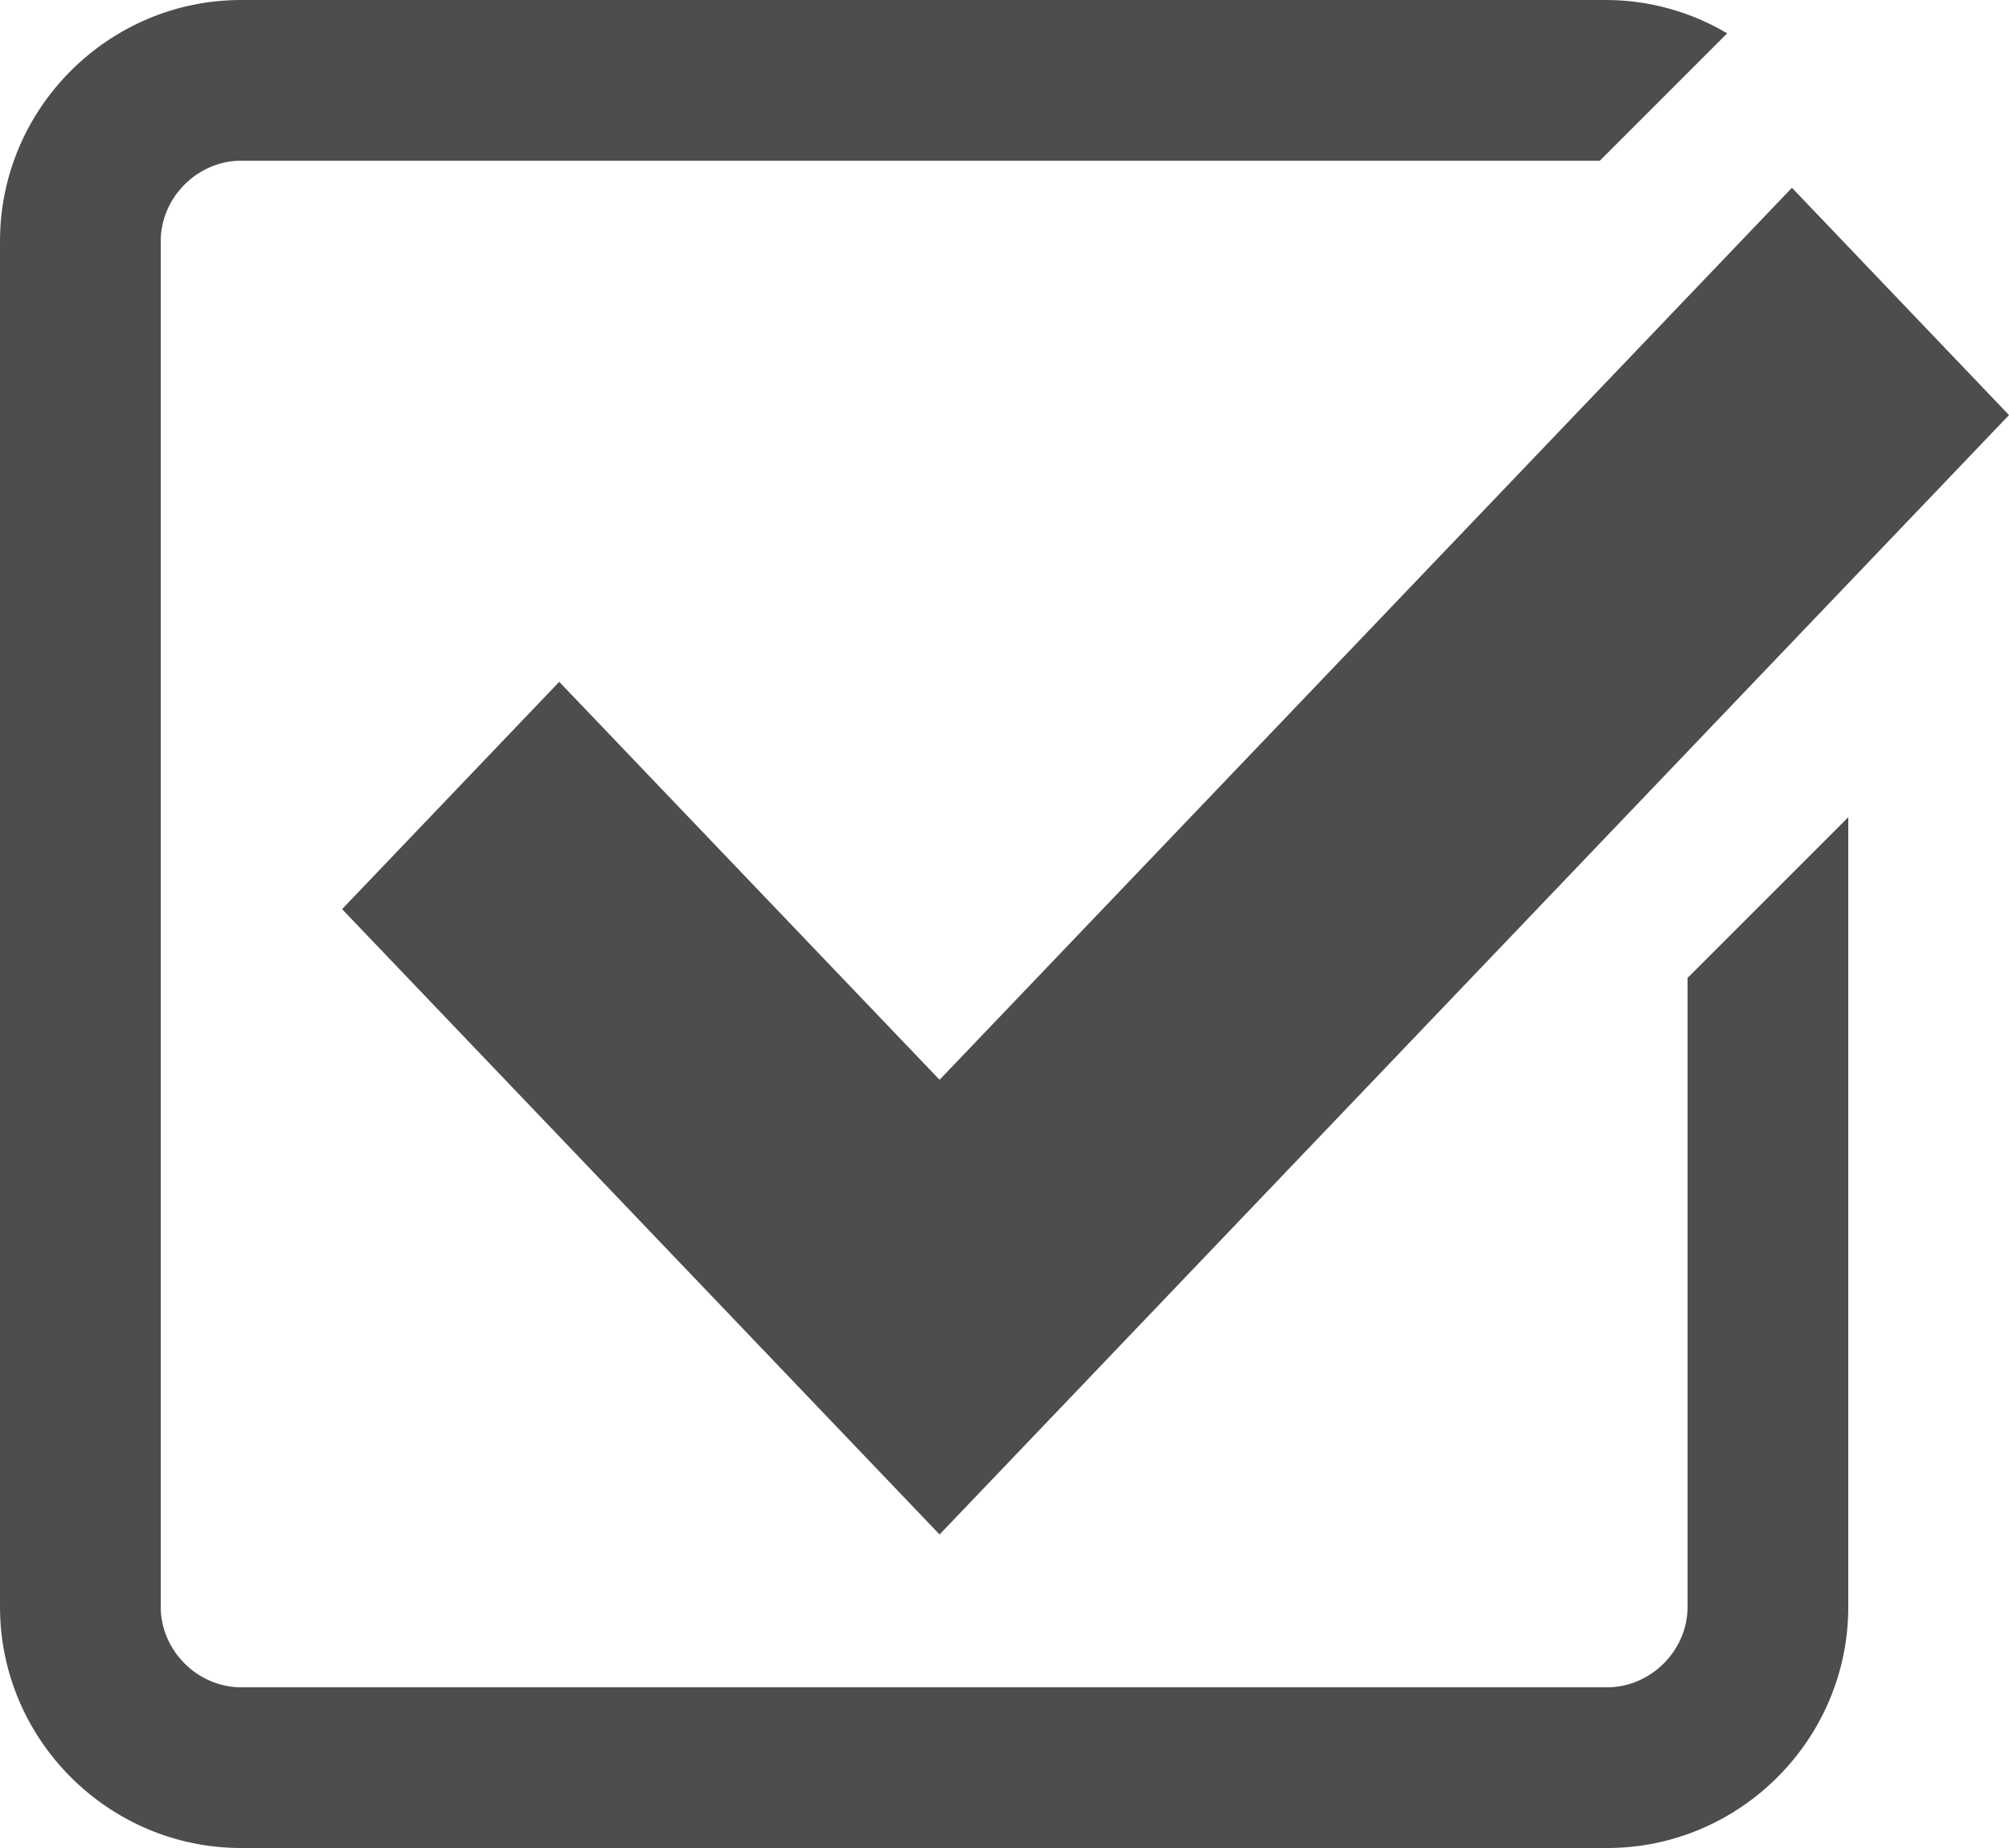
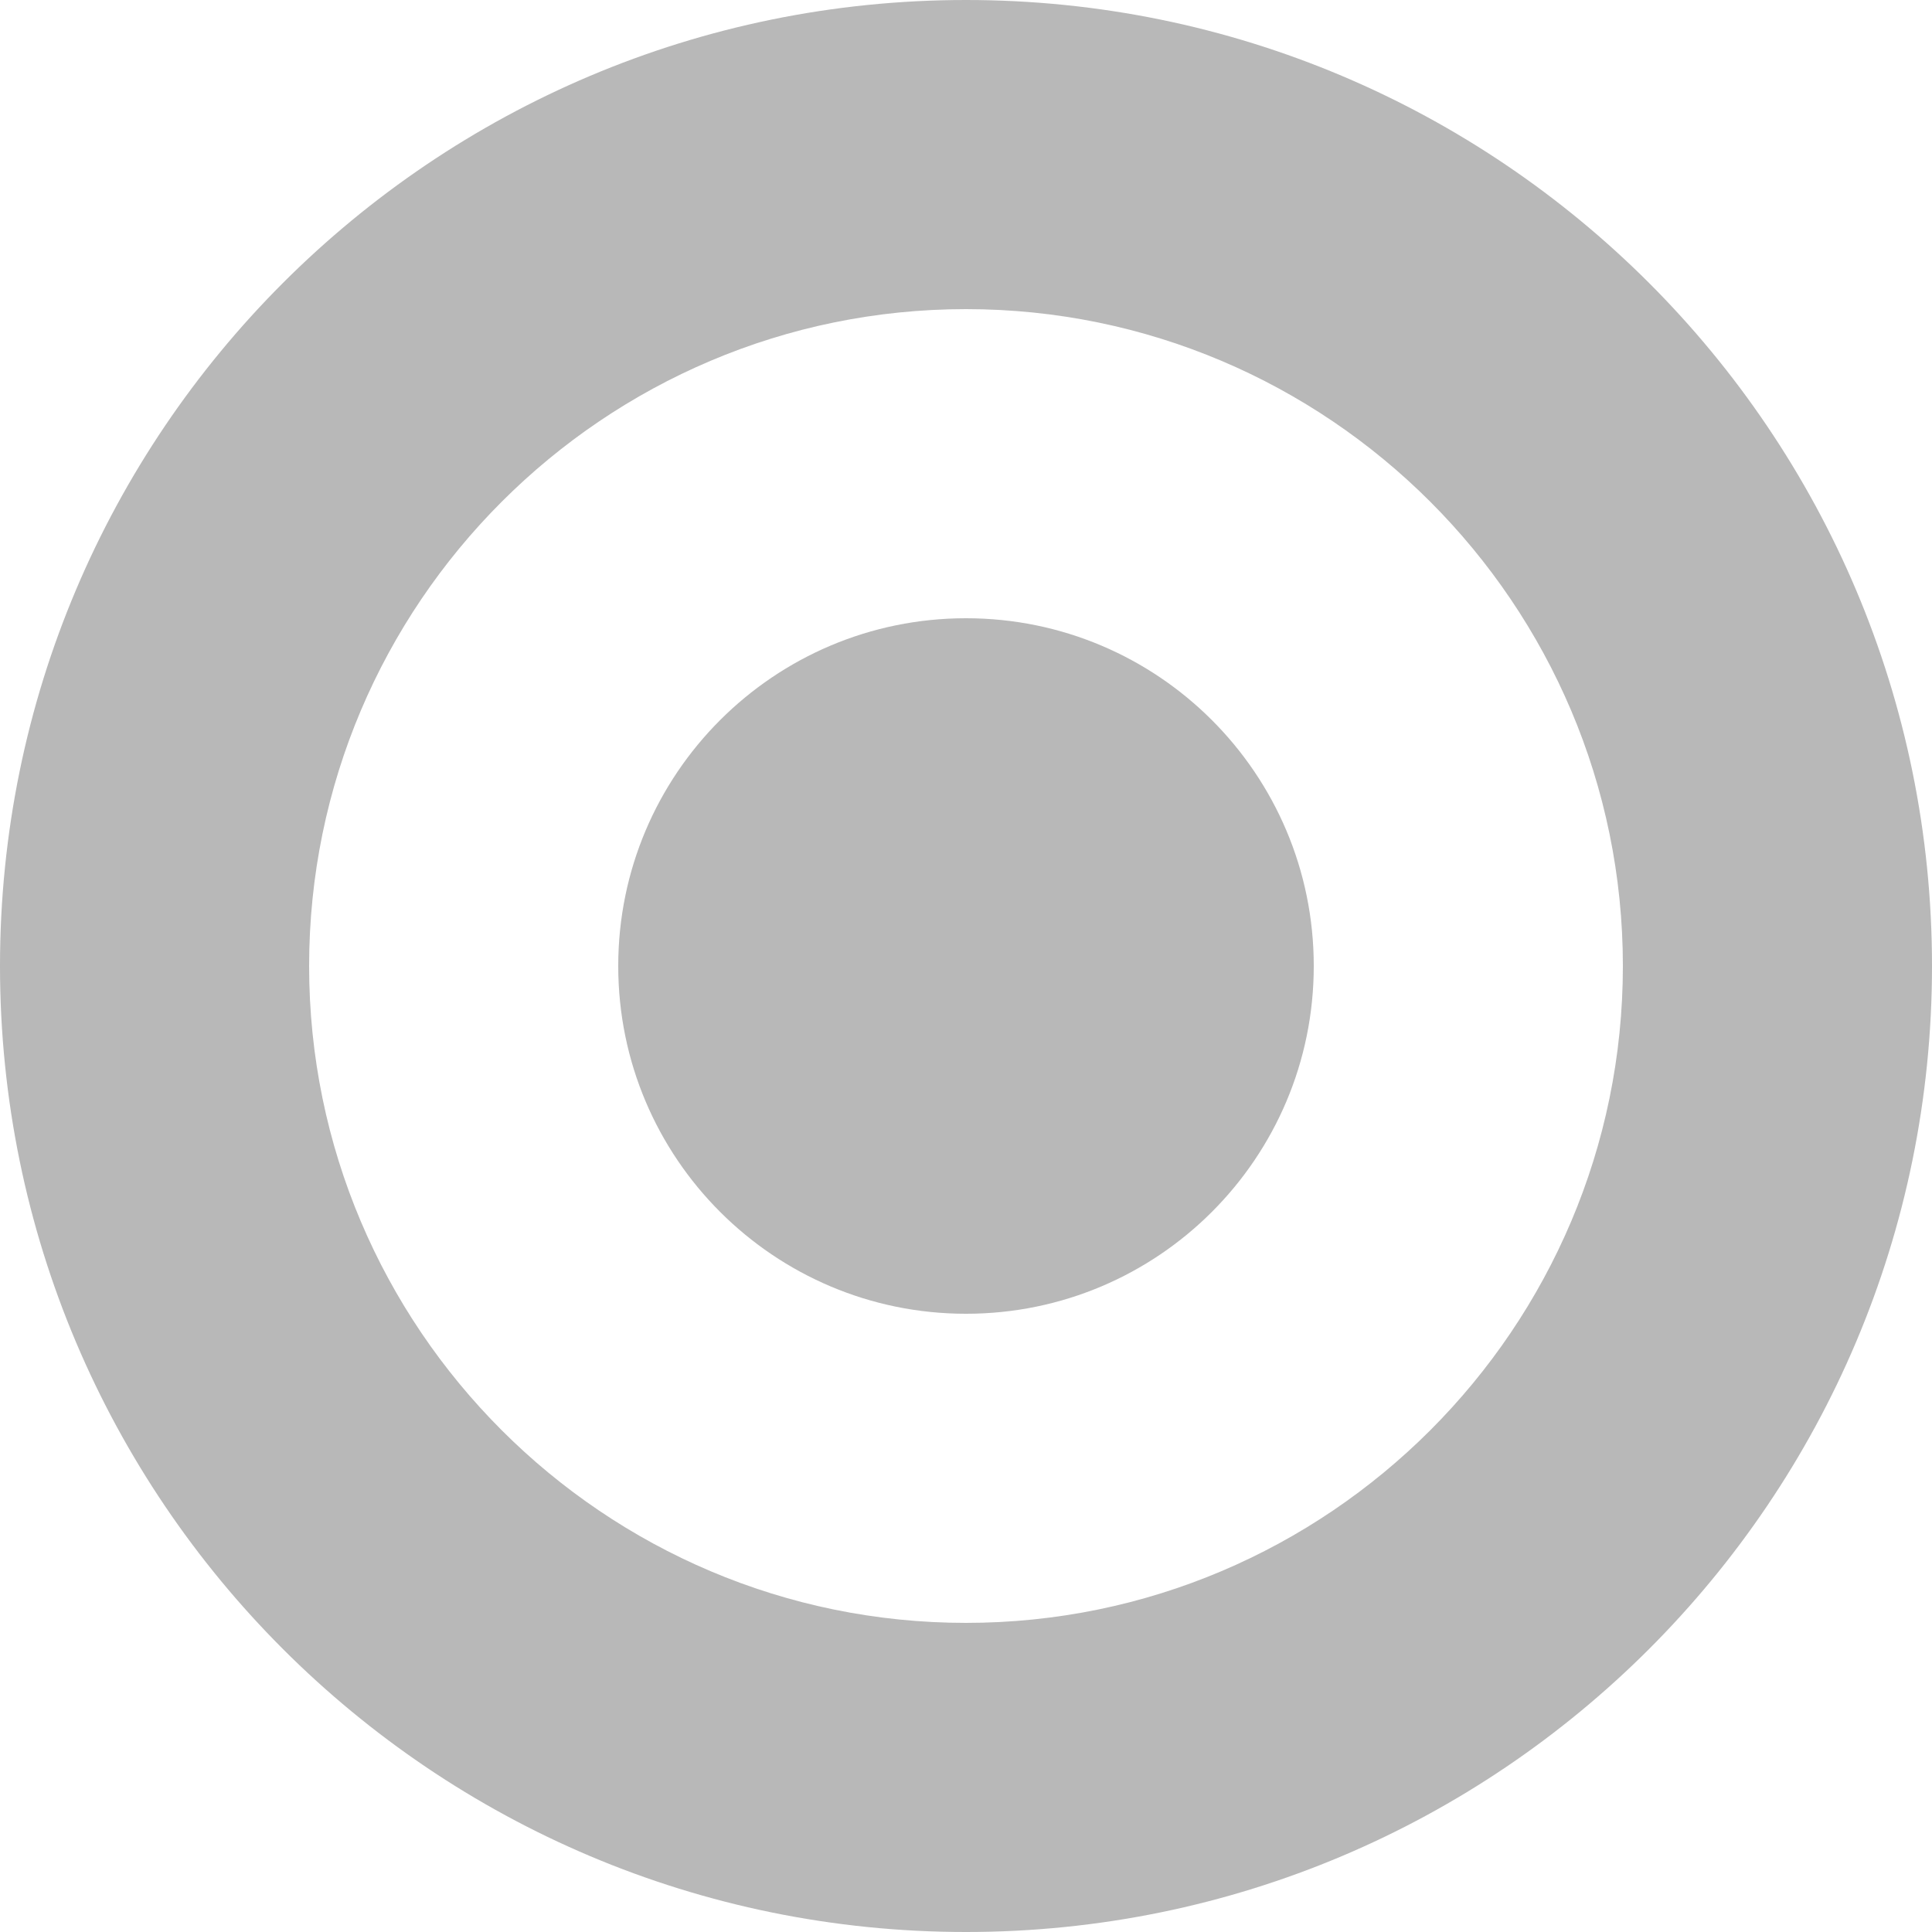
- <svg xmlns="http://www.w3.org/2000/svg" width="25" height="23" viewBox="0 0 25 23" fill="none">
-   <path d="M6.959 8.486L4.257 11.315L11.692 19.098L25 5.166L22.299 2.337L11.692 13.439L6.959 8.486Z" fill="#4D4D4D" />
-   <path d="M21 20C21 20.542 20.542 21 20 21H3C2.458 21 2 20.542 2 20V3C2 2.458 2.458 2 3 2H19.908L21.493 0.415C21.041 0.147 20.526 0.003 20 0H3C1.35 0 0 1.35 0 3V20C0 21.65 1.35 23 3 23H20C21.65 23 23 21.65 23 20V10.171L21 12.171V20Z" fill="#4D4D4D" />
+ <svg xmlns="http://www.w3.org/2000/svg" width="25" height="25" viewBox="0 0 25 25" fill="none">
+   <g opacity="0.4">
+     <path fill-rule="evenodd" clip-rule="evenodd" d="M0 12.5C0 5.597 5.597 0 12.5 0C19.403 0 25 5.597 25 12.5C25 19.403 19.403 25 12.5 25C5.597 25 0 19.403 0 12.5ZM21 12.5C21 7.813 17.187 4 12.5 4C7.813 4 4 7.813 4 12.5C4 17.187 7.813 21 12.5 21C17.187 21 21 17.187 21 12.5Z" fill="#4D4D4D" />
+     <path d="M12.5 17C14.985 17 17 14.985 17 12.5C17 10.015 14.985 8 12.5 8C10.015 8 8 10.015 8 12.5C8 14.985 10.015 17 12.5 17Z" fill="#4D4D4D" />
+   </g>
</svg>
